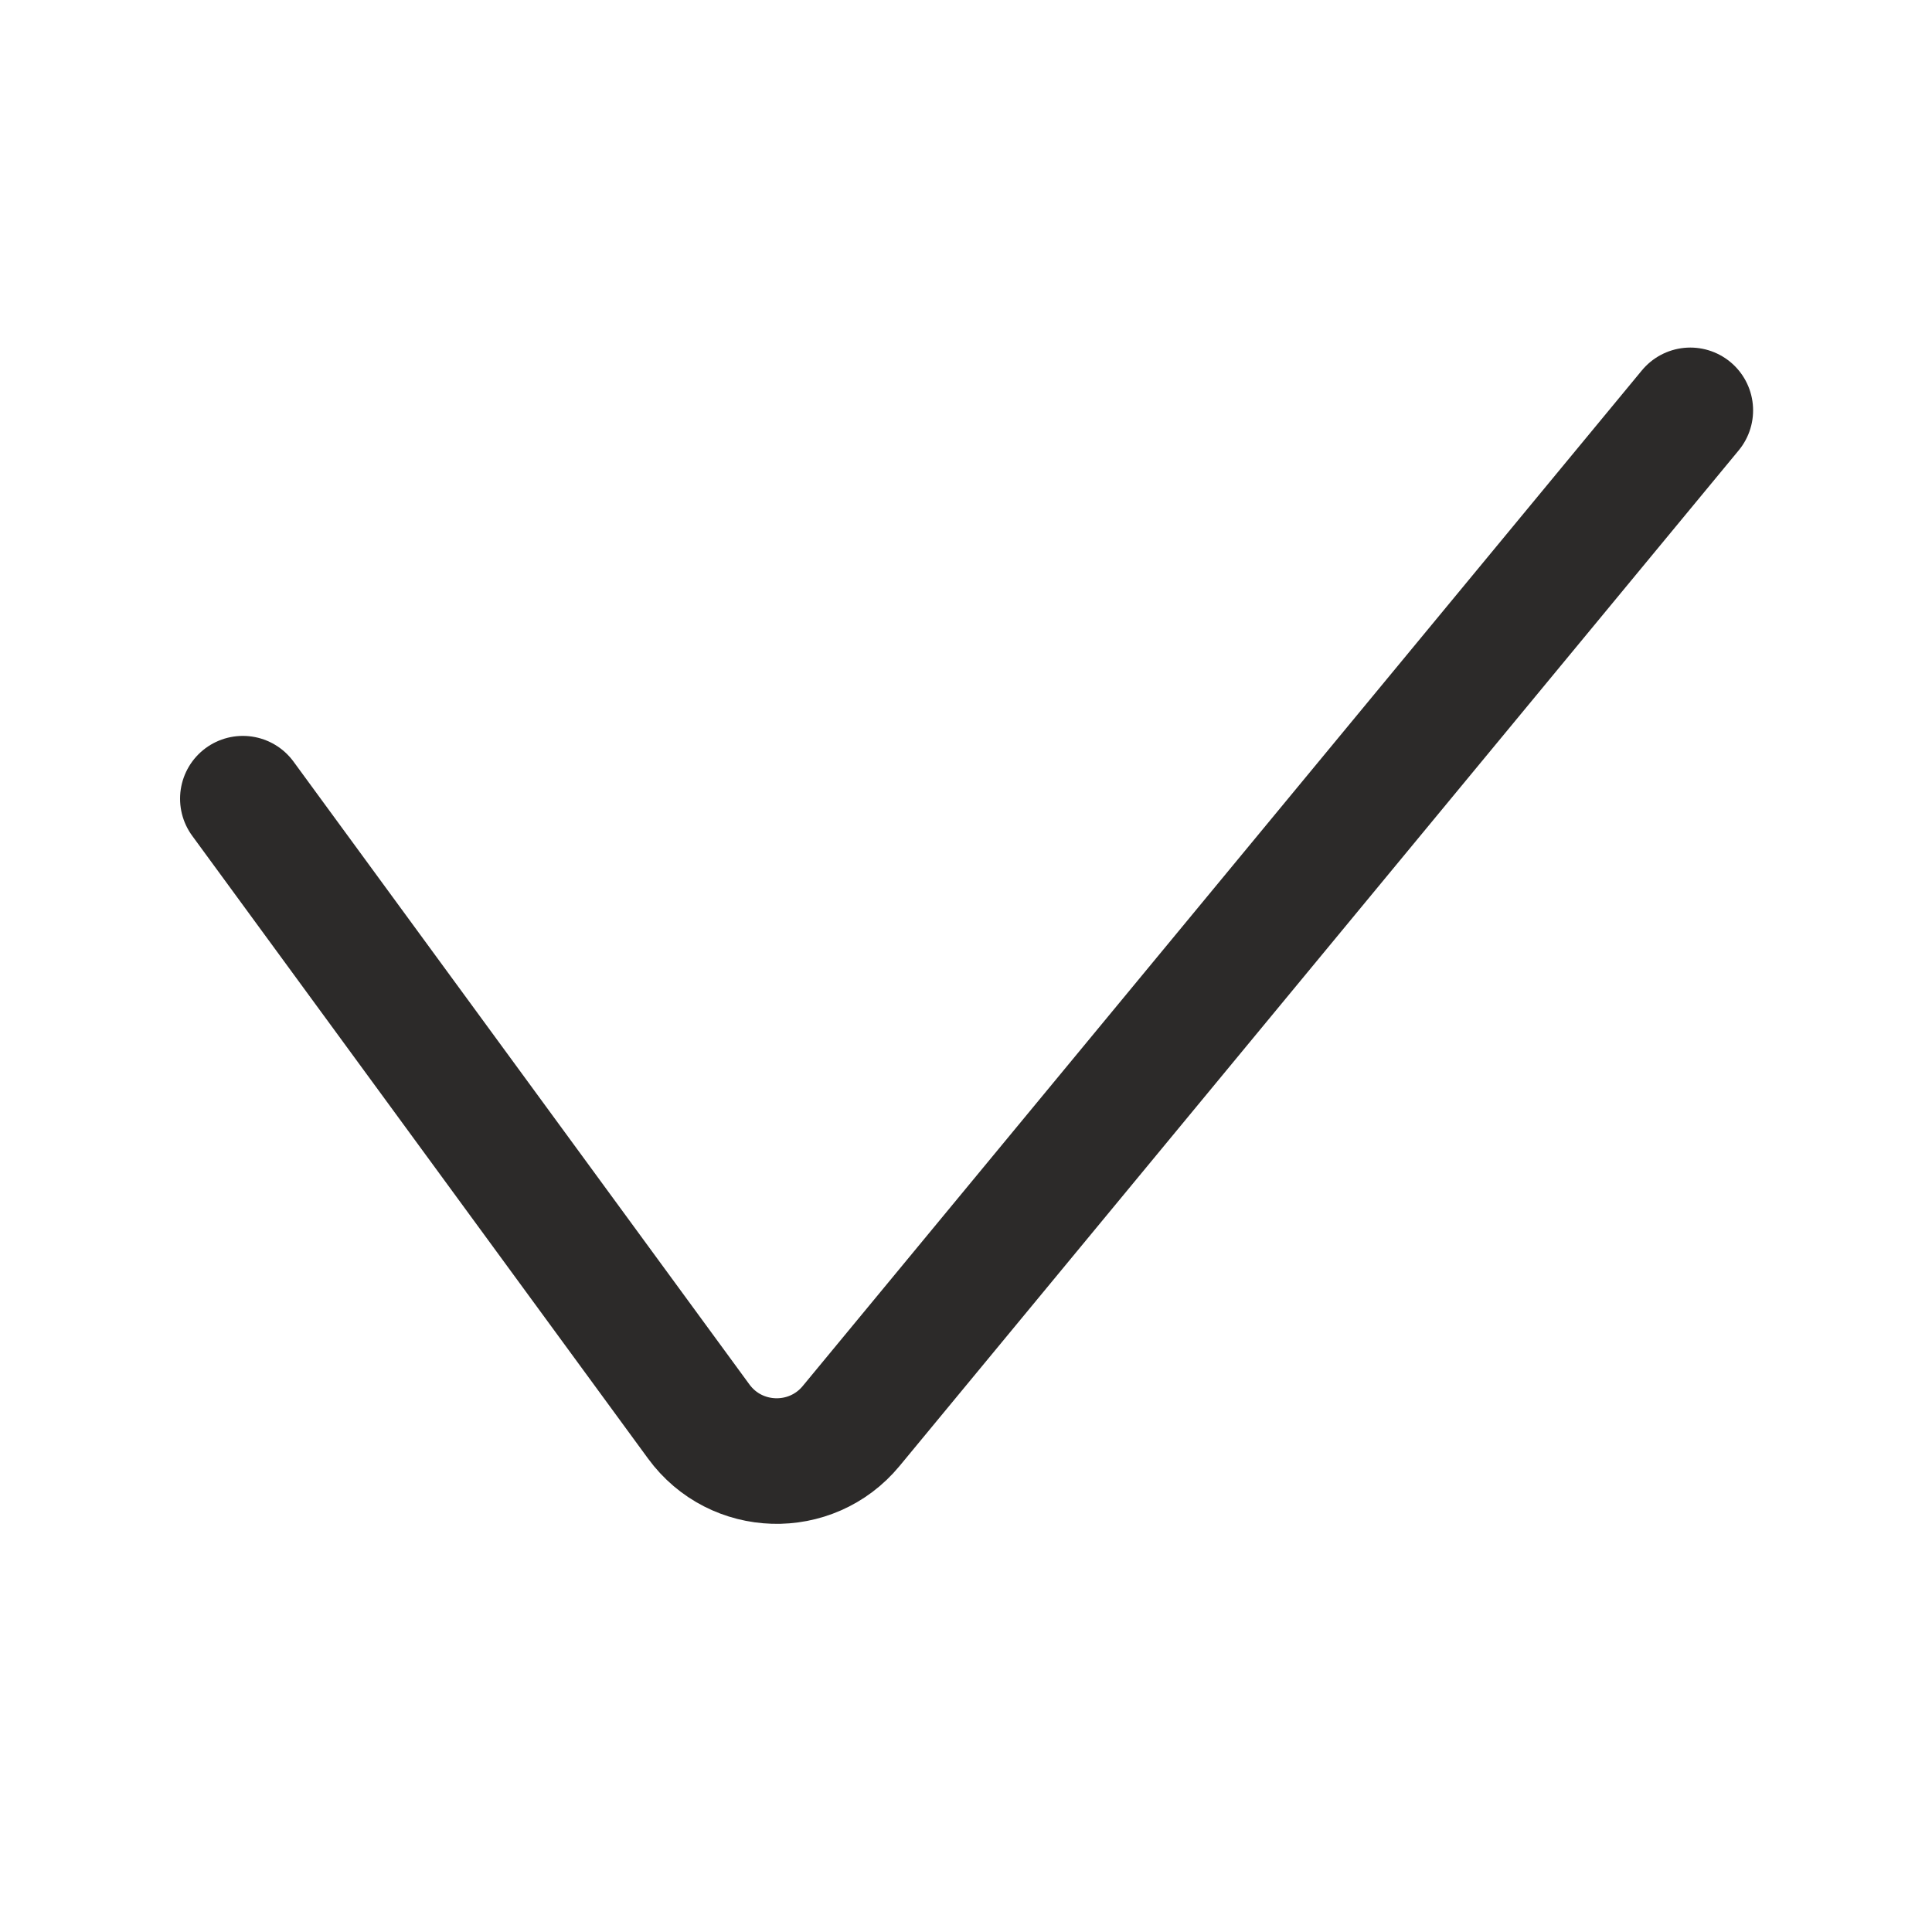
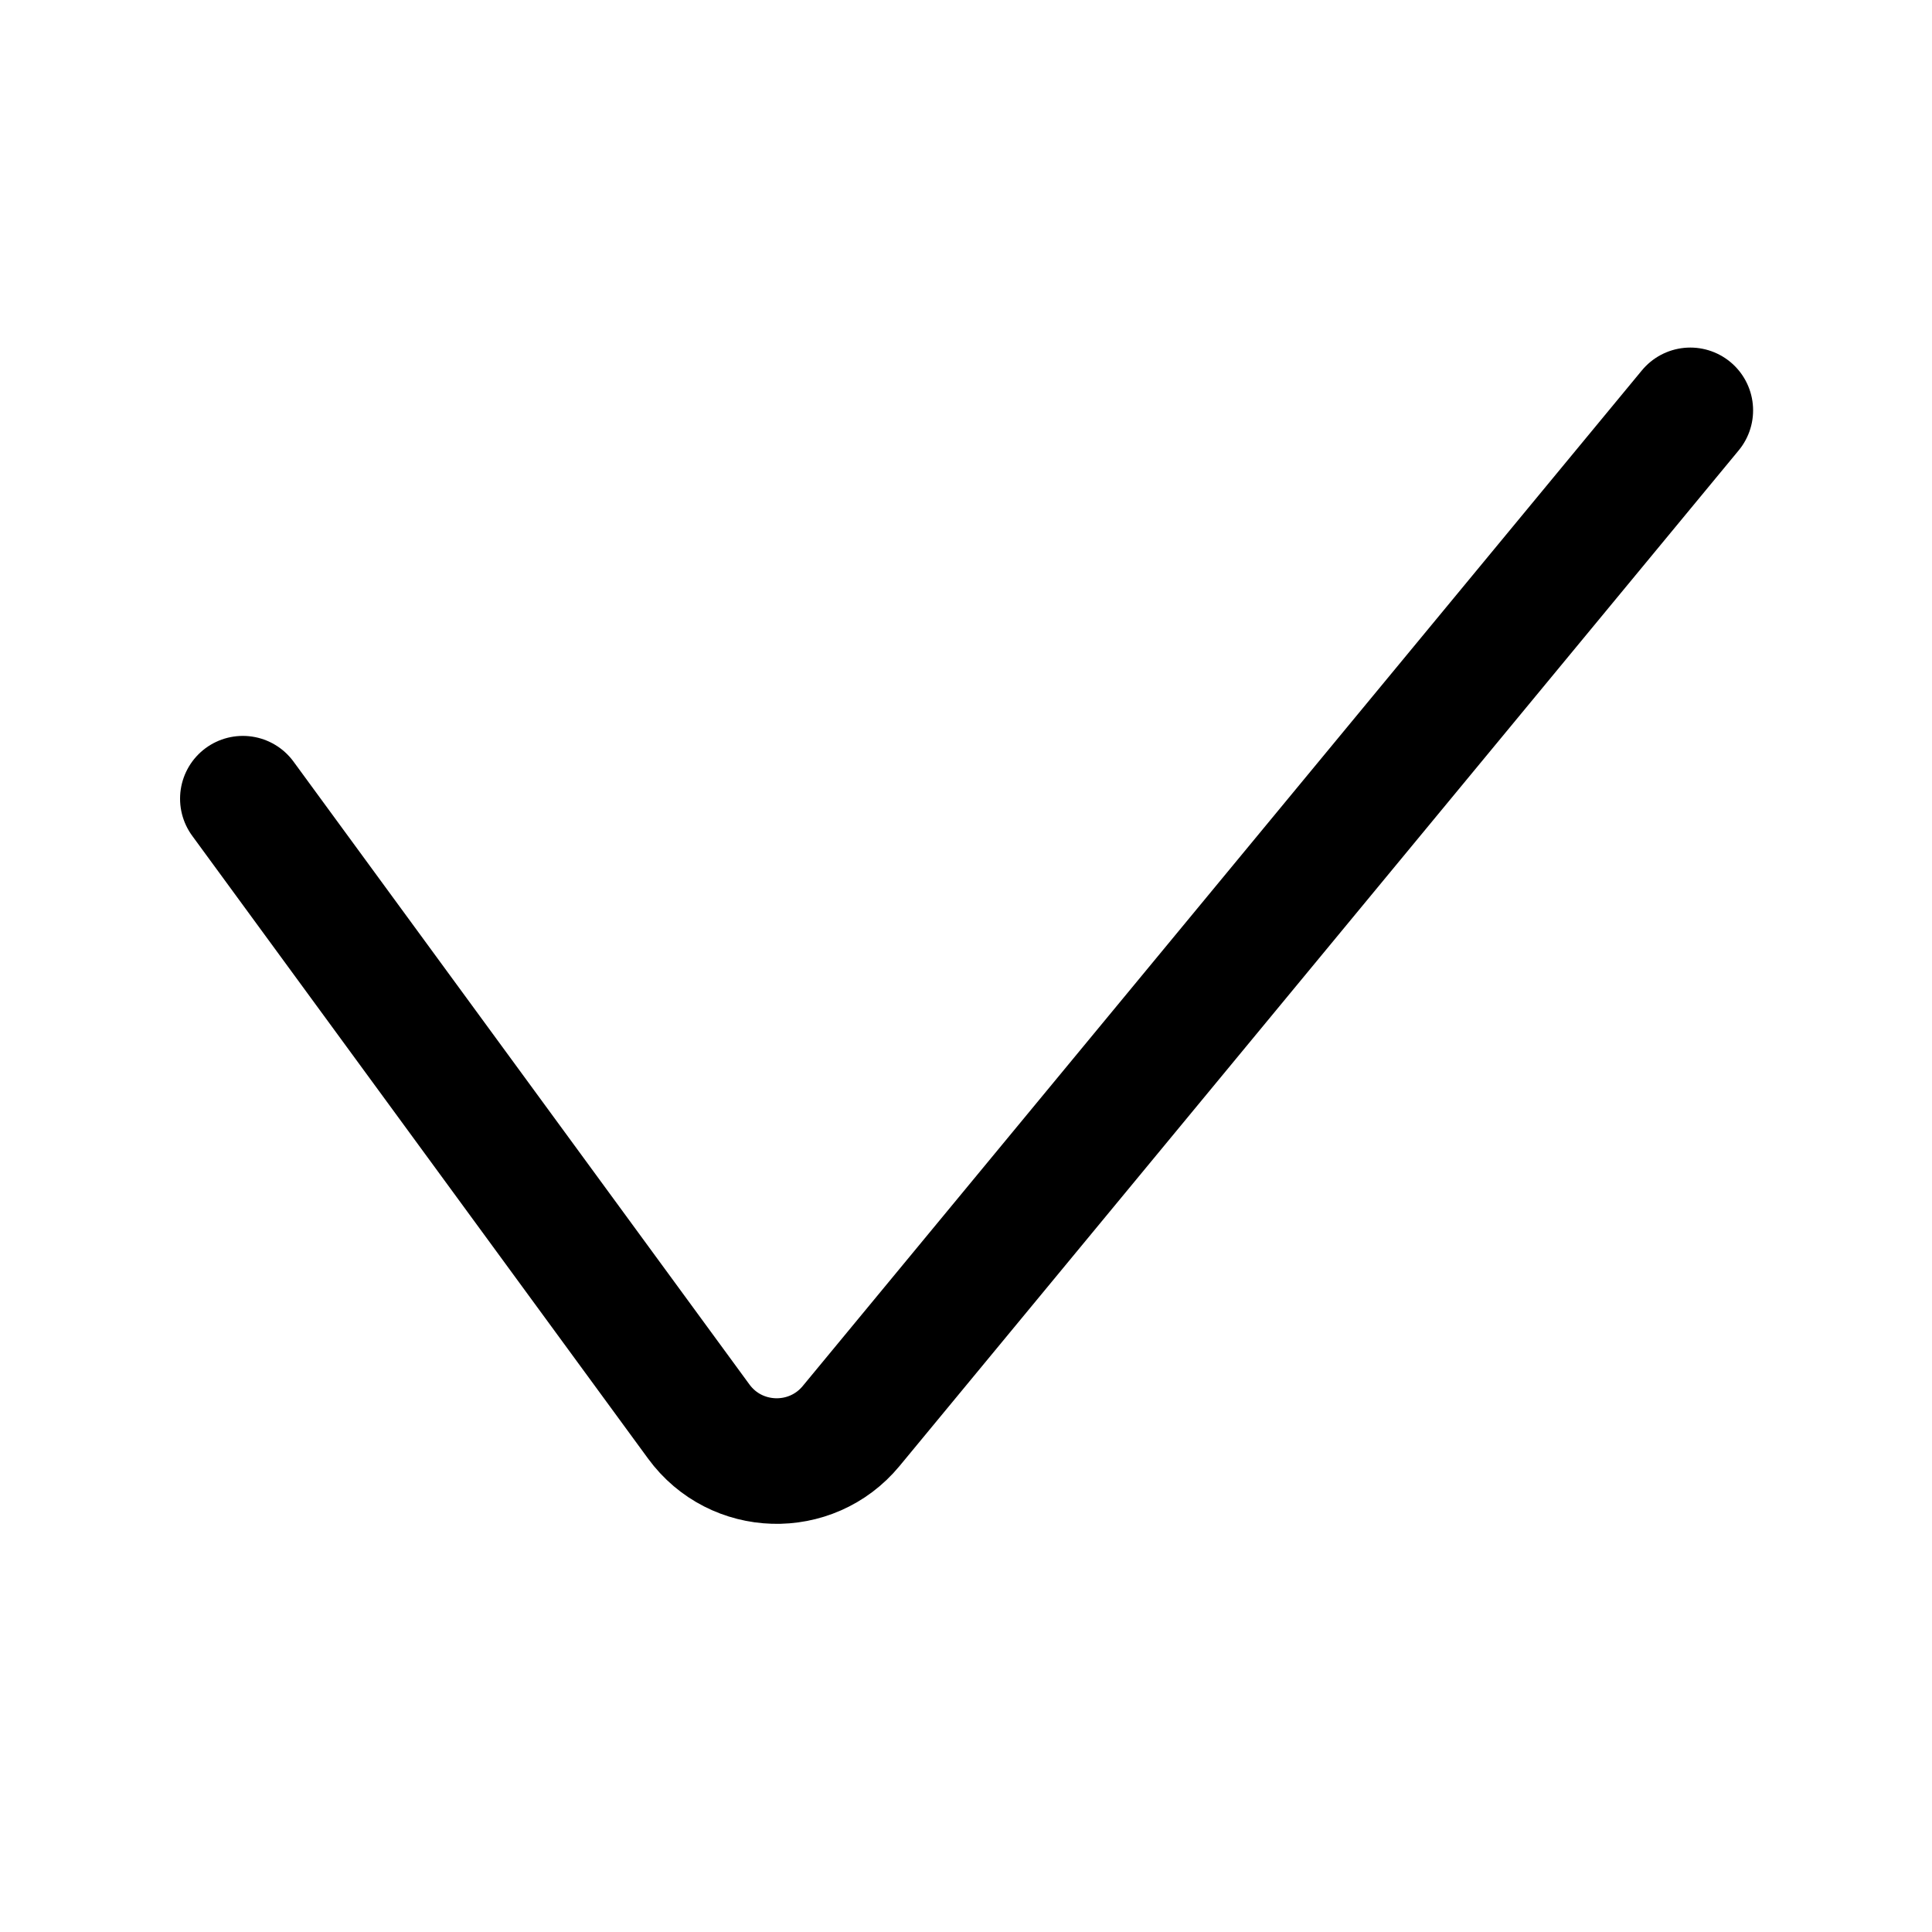
<svg xmlns="http://www.w3.org/2000/svg" width="20" height="20" viewBox="0 0 20 20" fill="none">
-   <path d="M2.514 8.268L7.233 14.715C7.618 15.242 8.396 15.264 8.811 14.762L17.498 4.248" stroke="#2C2A29" stroke-width="1.3" stroke-linecap="round" />
+   <path d="M2.514 8.268L7.233 14.715C7.618 15.242 8.396 15.264 8.811 14.762L17.498 4.248" stroke="currentColor" stroke-width="1.3" stroke-linecap="round" />
</svg>
